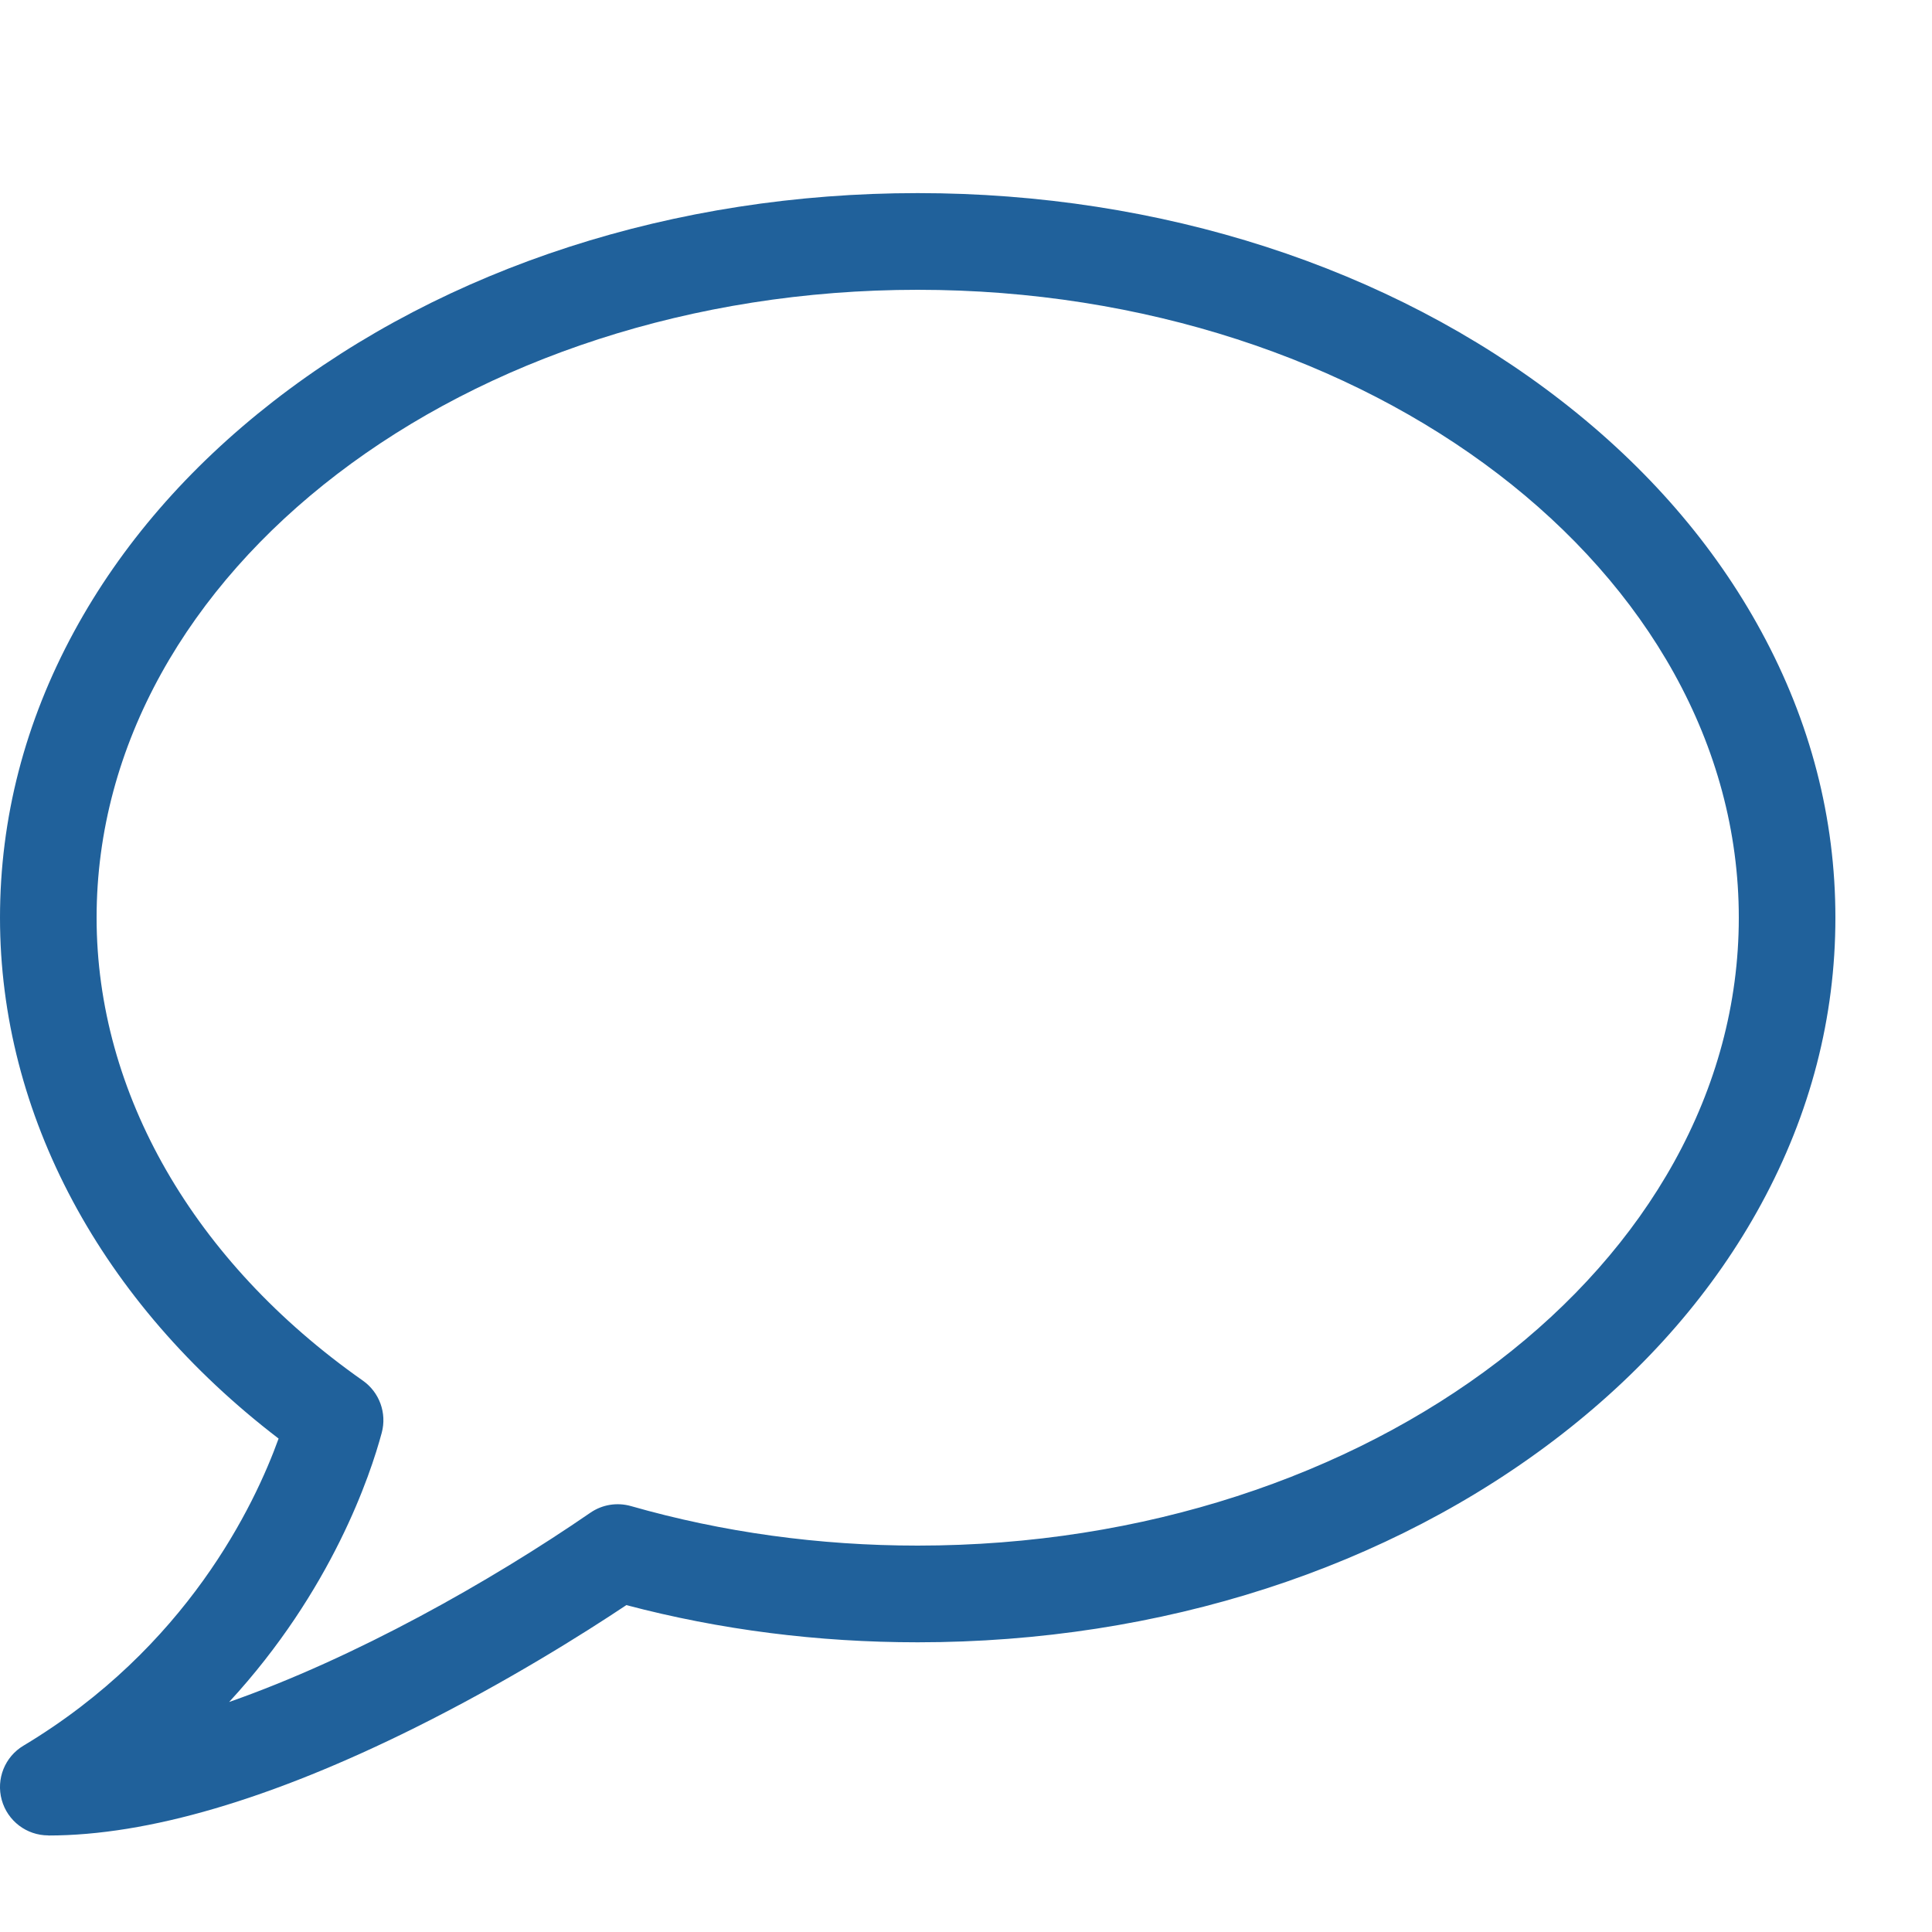
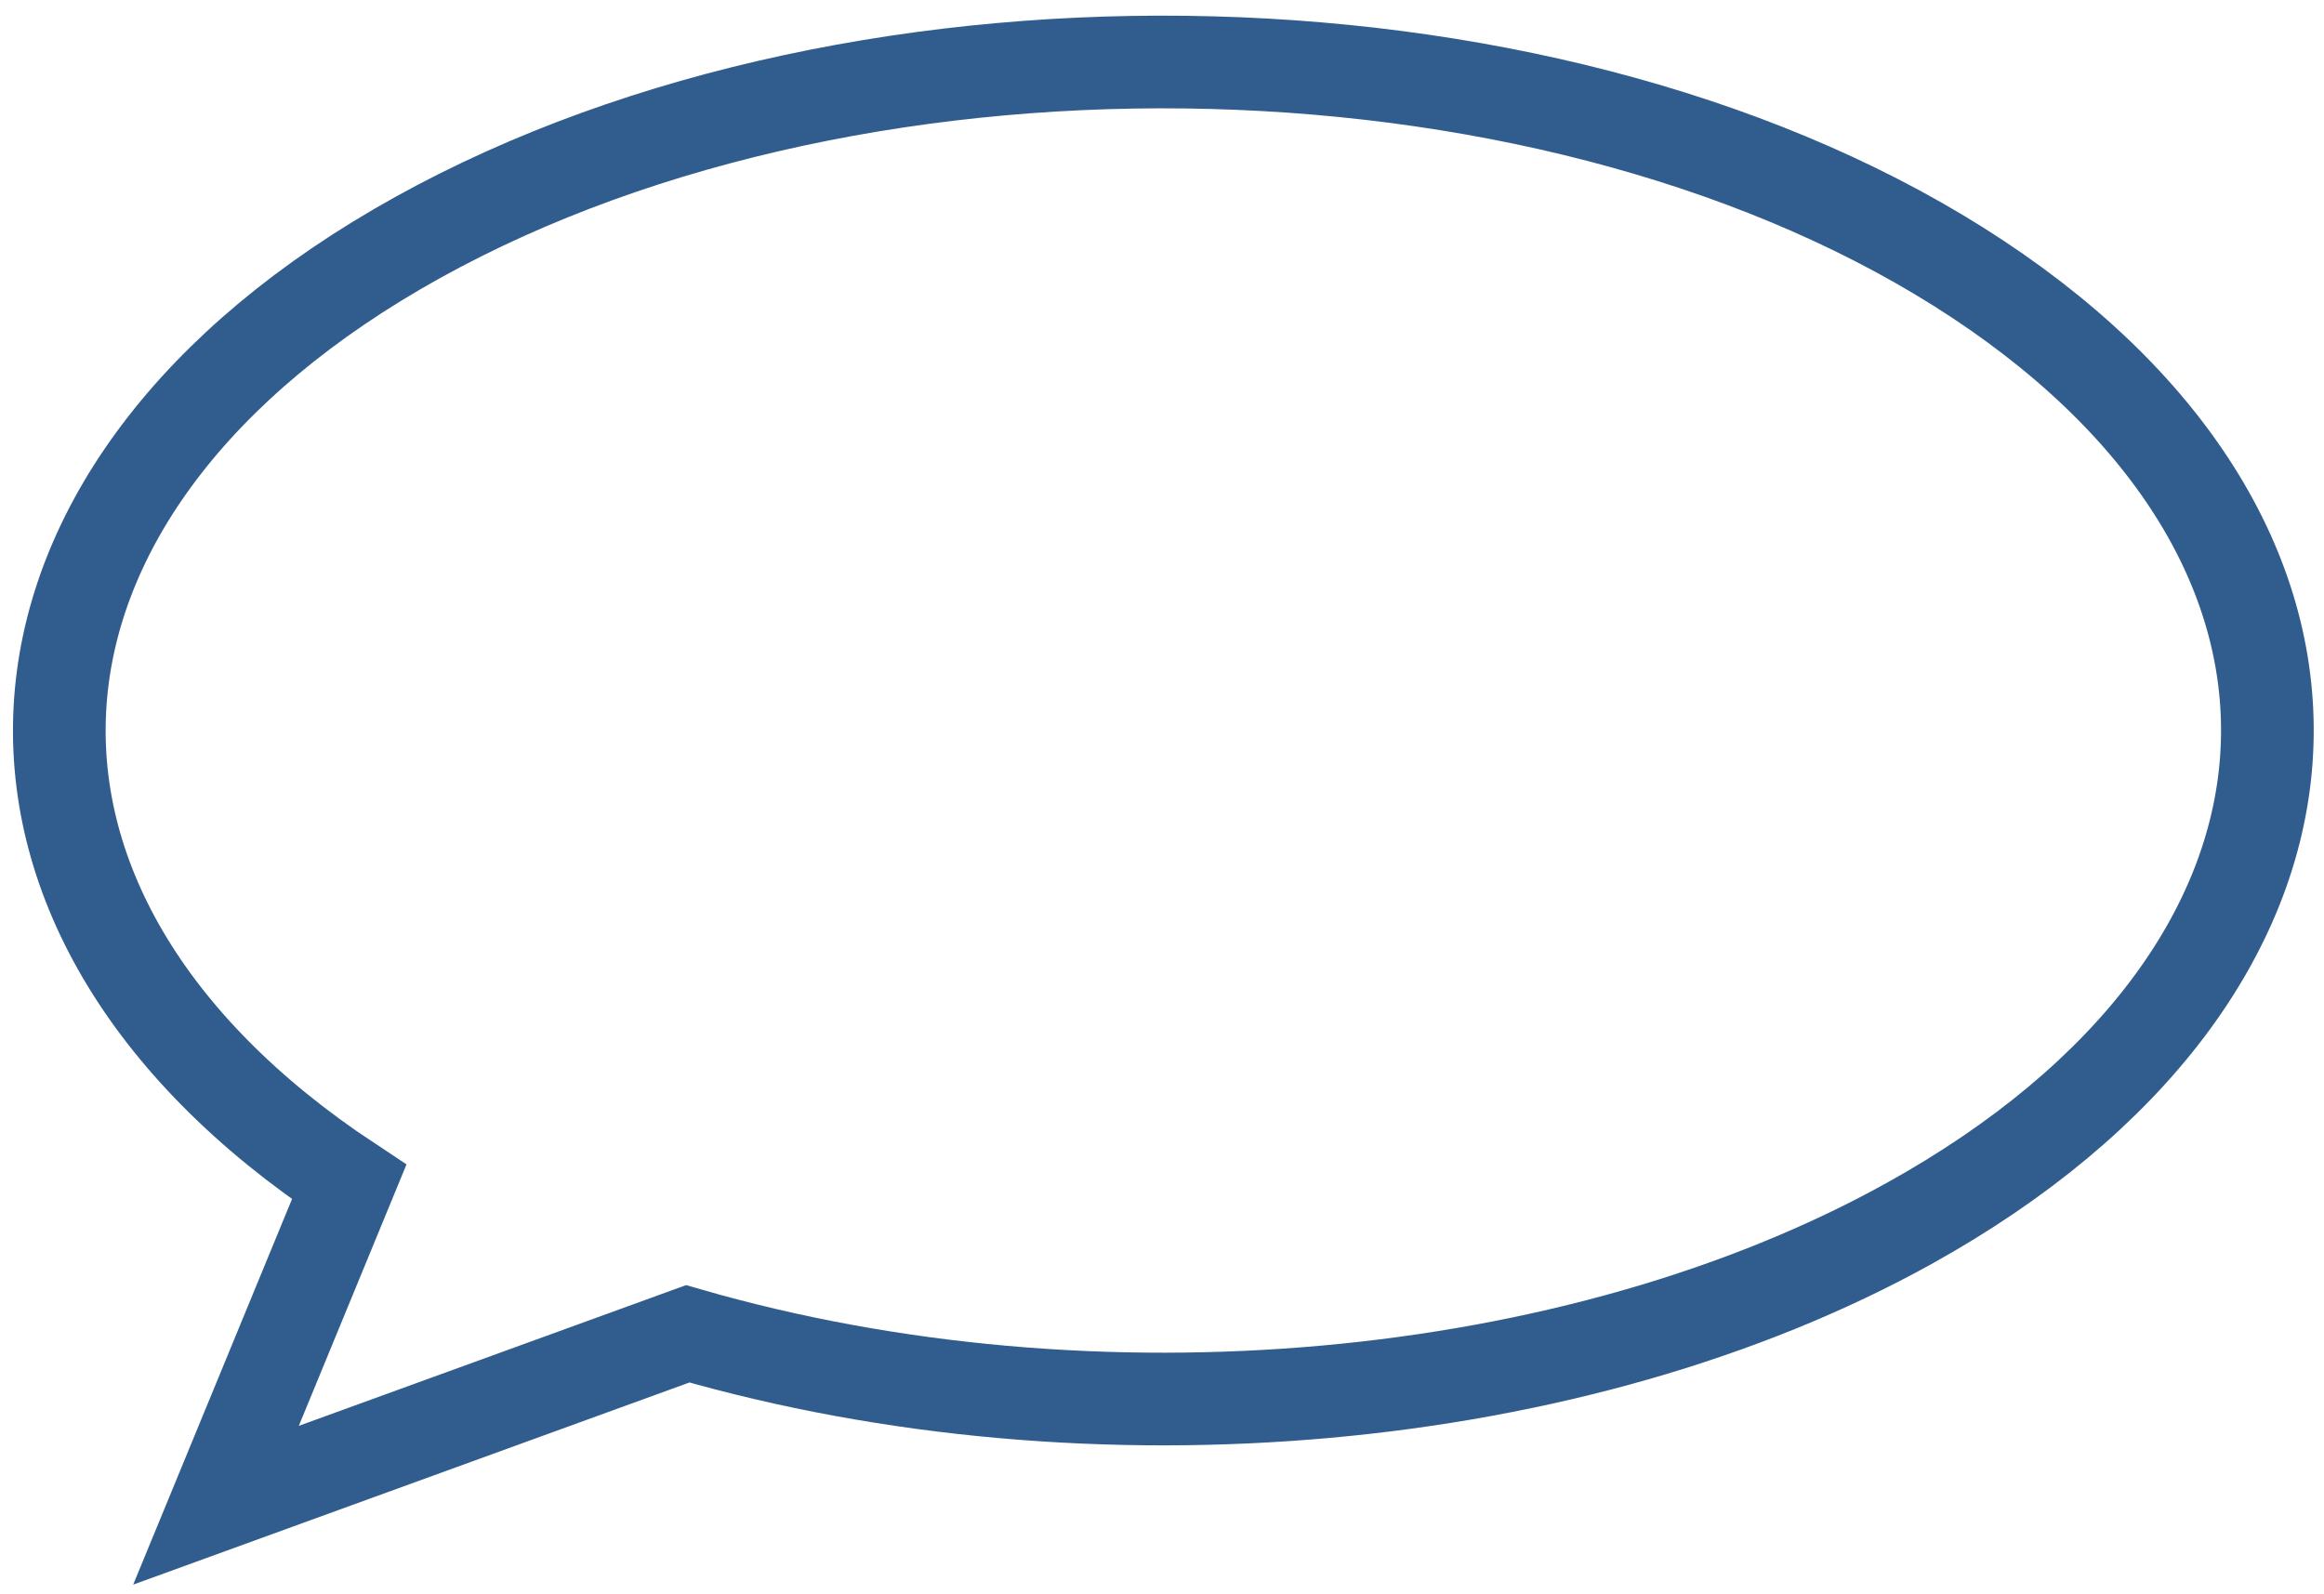
- <svg xmlns="http://www.w3.org/2000/svg" id="svg4" viewBox="0 0 20 20" height="20" width="20" version="1.1">
-   <defs id="defs8" />
-   <path style="fill:#20619b;fill-opacity:1" id="path2" d="M0.5 19c-0.225 0-0.422-0.15-0.482-0.367s0.032-0.447 0.225-0.562c1.691-1.014 2.392-2.489 2.641-3.179-1.838-1.407-2.884-3.354-2.884-5.392 0-1.029 0.258-2.026 0.768-2.964 0.486-0.894 1.18-1.695 2.061-2.381 1.787-1.39 4.156-2.156 6.671-2.156s4.884 0.766 6.671 2.156c0.881 0.685 1.575 1.486 2.061 2.381 0.51 0.937 0.768 1.934 0.768 2.964s-0.258 2.026-0.768 2.964c-0.486 0.894-1.18 1.695-2.061 2.381-1.787 1.39-4.156 2.156-6.671 2.156-1.033 0-2.047-0.129-3.016-0.385-0.429 0.286-1.231 0.793-2.189 1.27-1.488 0.74-2.764 1.115-3.794 1.115zM9.5 3c-4.687 0-8.5 2.916-8.5 6.5 0 1.815 1.005 3.562 2.756 4.792 0.172 0.121 0.25 0.336 0.196 0.539-0.117 0.436-0.515 1.633-1.58 2.788 1.302-0.456 2.704-1.247 3.739-1.959 0.123-0.085 0.277-0.11 0.421-0.069 0.948 0.271 1.947 0.409 2.968 0.409 4.687 0 8.5-2.916 8.5-6.5s-3.813-6.5-8.5-6.5z" fill="#000000" />
+ <svg xmlns="http://www.w3.org/2000/svg" width="862" height="591" xml:space="preserve" overflow="hidden">
+   <g transform="translate(-2236 -1356)">
+     <g>
+       <path d="M2316.12 1914.4 2365.5 1794.49C2212.76 1693.48 2224.15 1536.61 2390.94 1444.1 2557.73 1351.6 2816.76 1358.5 2969.5 1459.51 3122.24 1560.52 3110.85 1717.39 2944.06 1809.9 2820.95 1878.17 2641.74 1894.36 2491.09 1850.81Z" stroke="#315D8E" stroke-width="34.375" stroke-linecap="butt" stroke-linejoin="miter" stroke-miterlimit="8" stroke-opacity="1" fill="none" fill-rule="evenodd" />
+     </g>
+   </g>
</svg>
